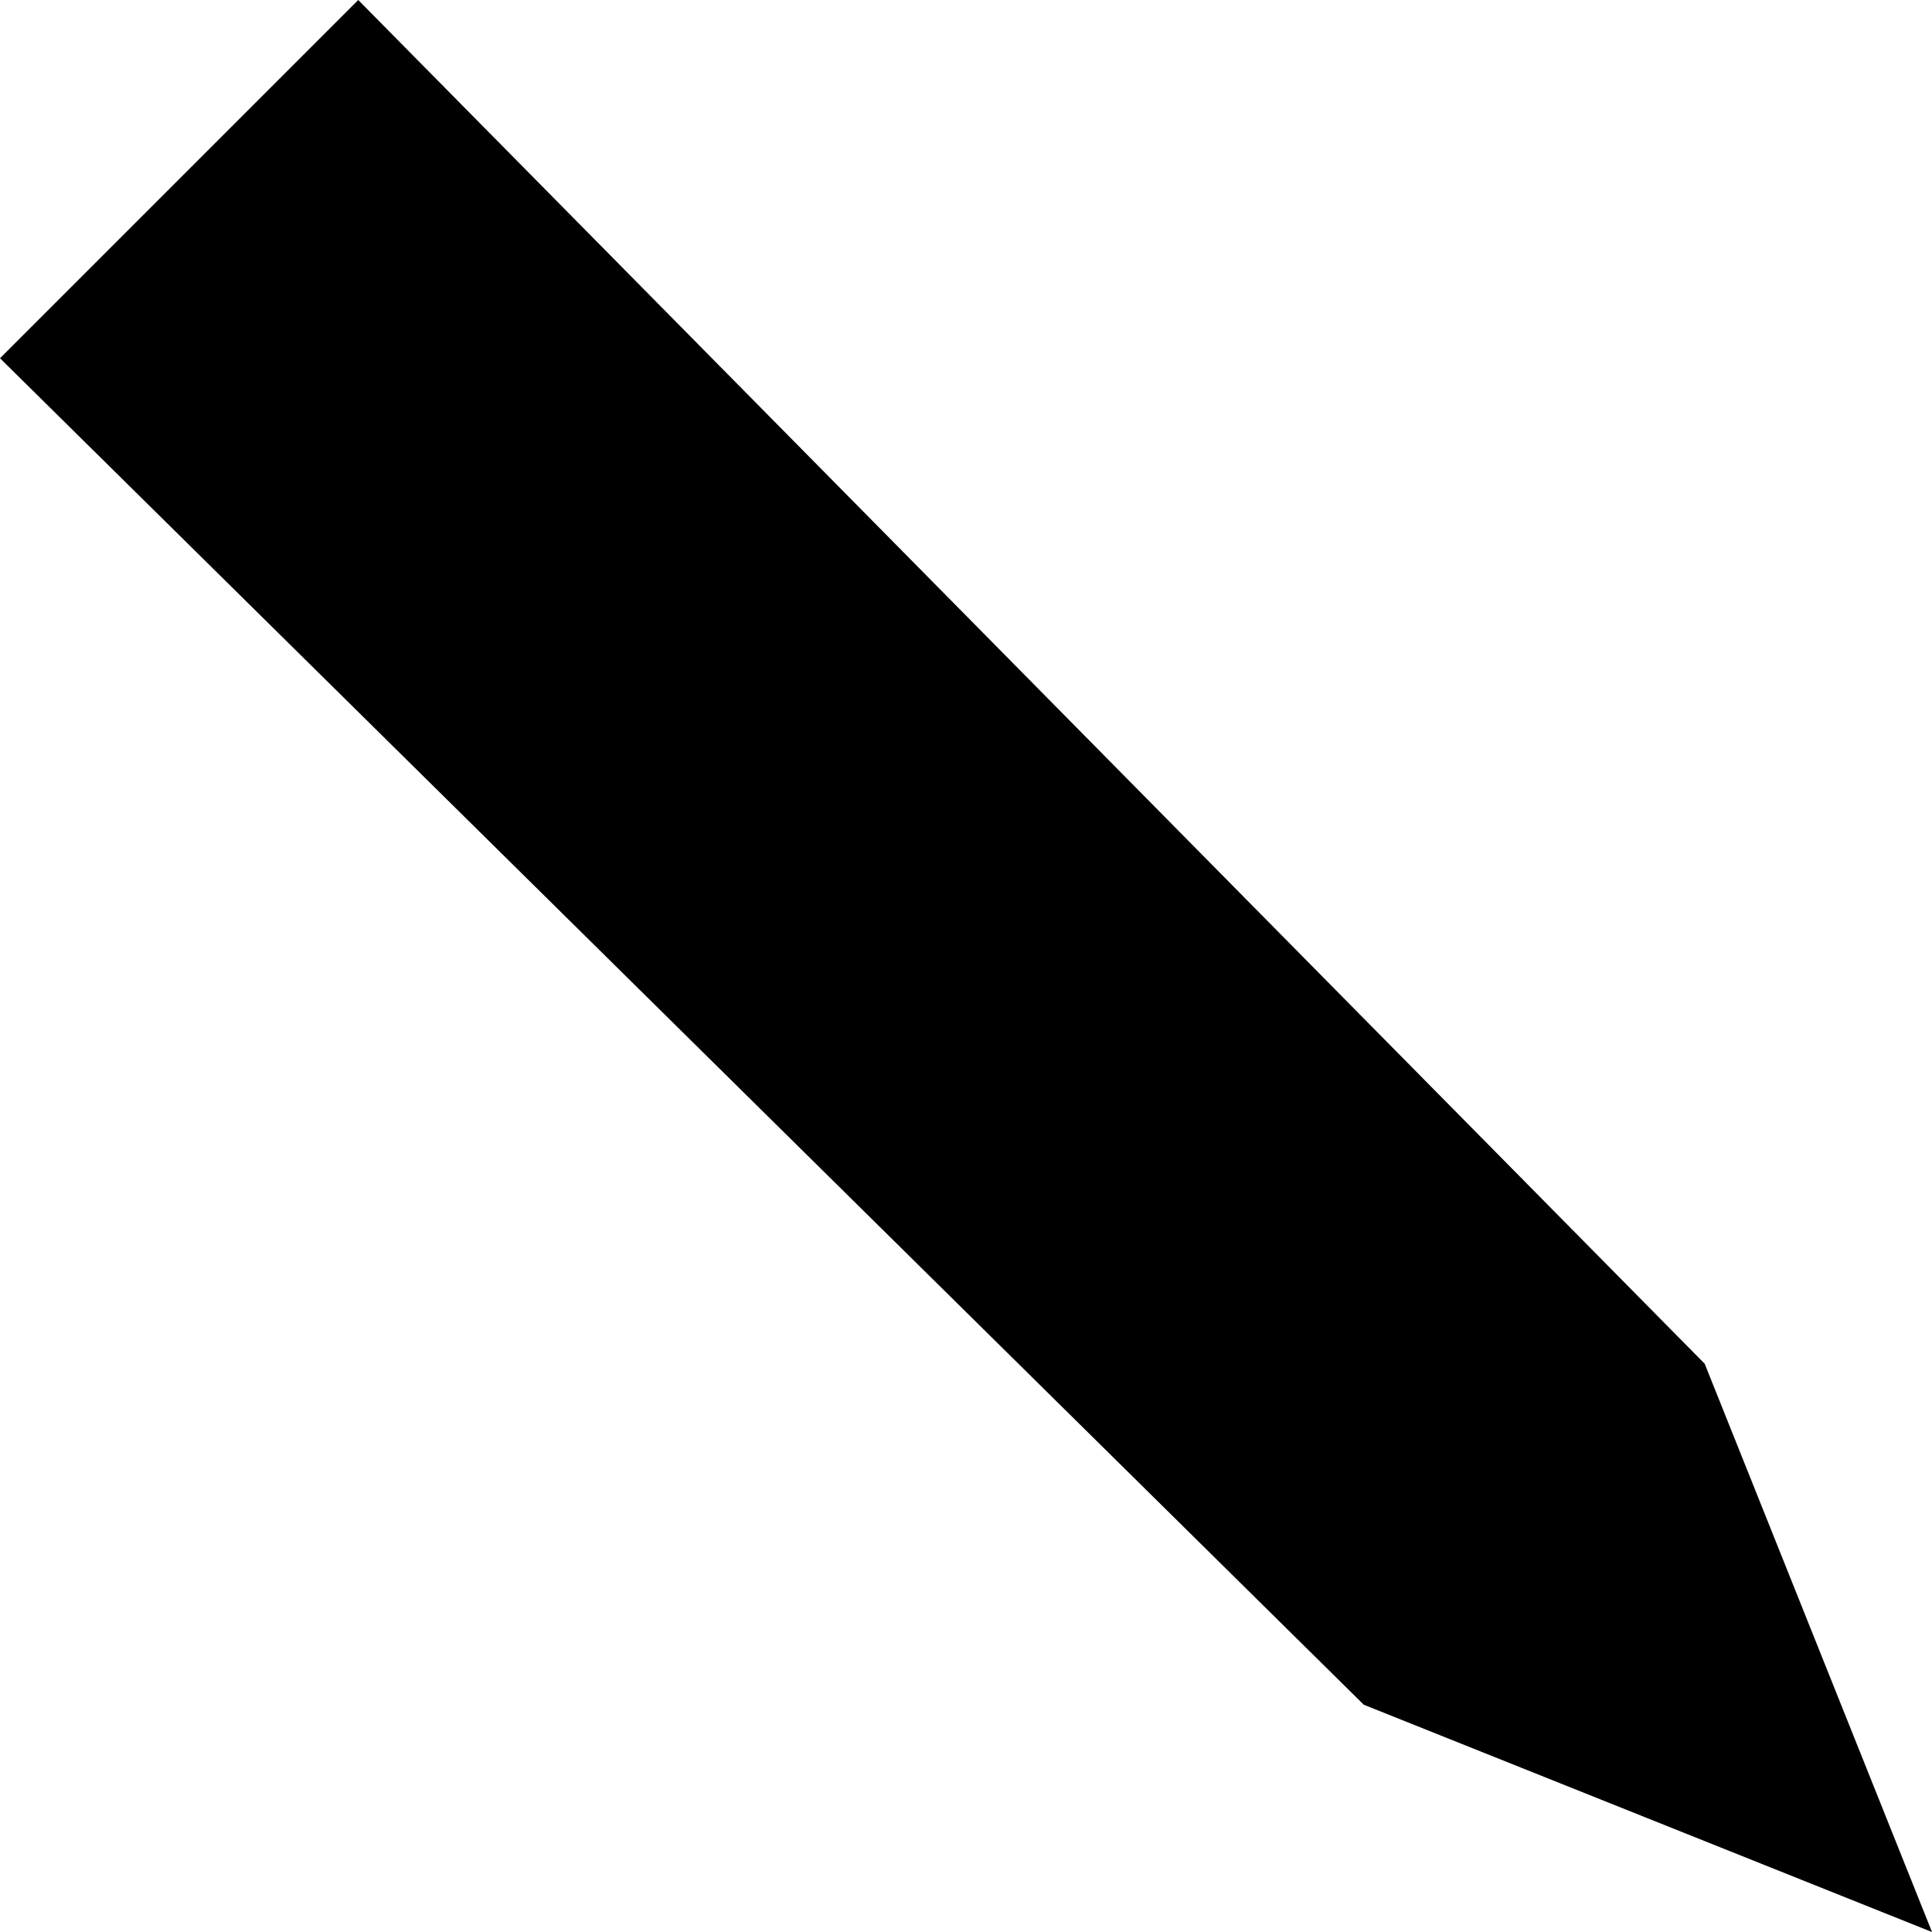
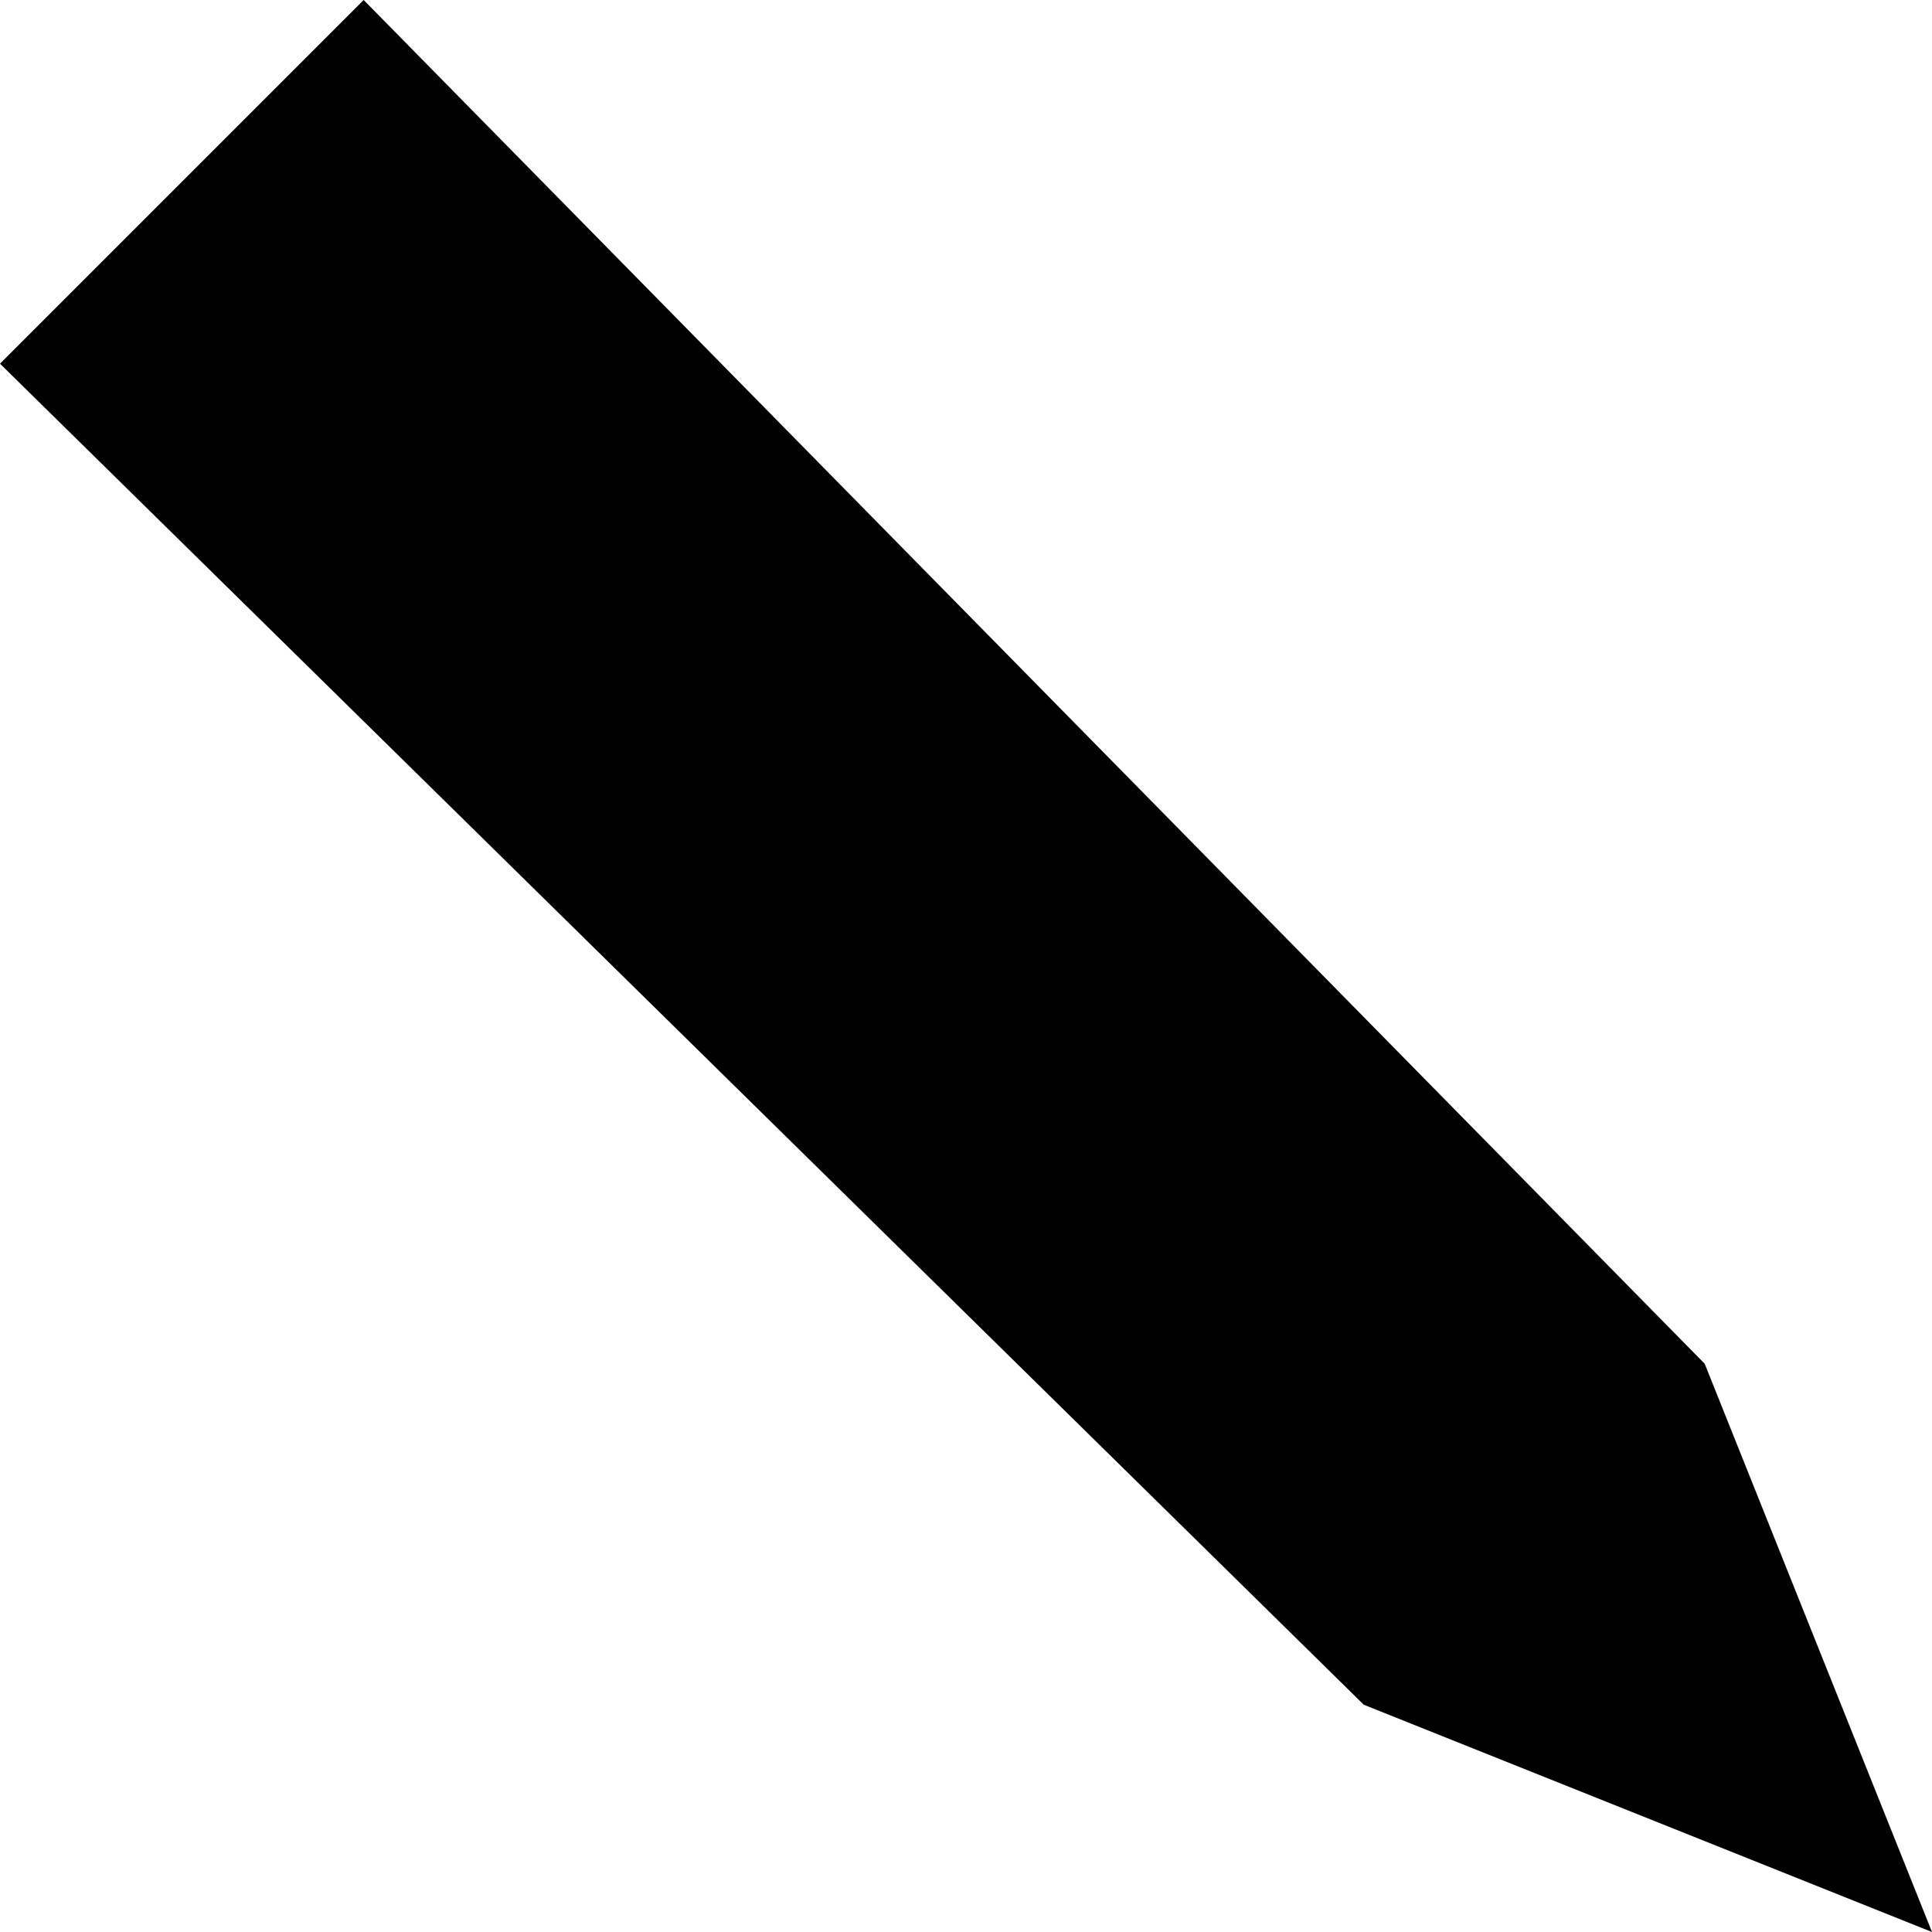
<svg xmlns="http://www.w3.org/2000/svg" width="85mm" height="85mm" viewBox="0 0 85 85" version="1.1" id="svg5">
  <defs id="defs2" />
  <g id="layer1">
-     <path style="fill:#000000;stroke-width:0.265" d="M 85,85 75,60 15.761,0 0,15.761 60,75 Z" id="path113" />
+     <path style="fill:#000000;stroke-width:0.265" d="M 85,85 75,60 16,0 0,16 60,75 Z" id="path113" />
  </g>
</svg>
